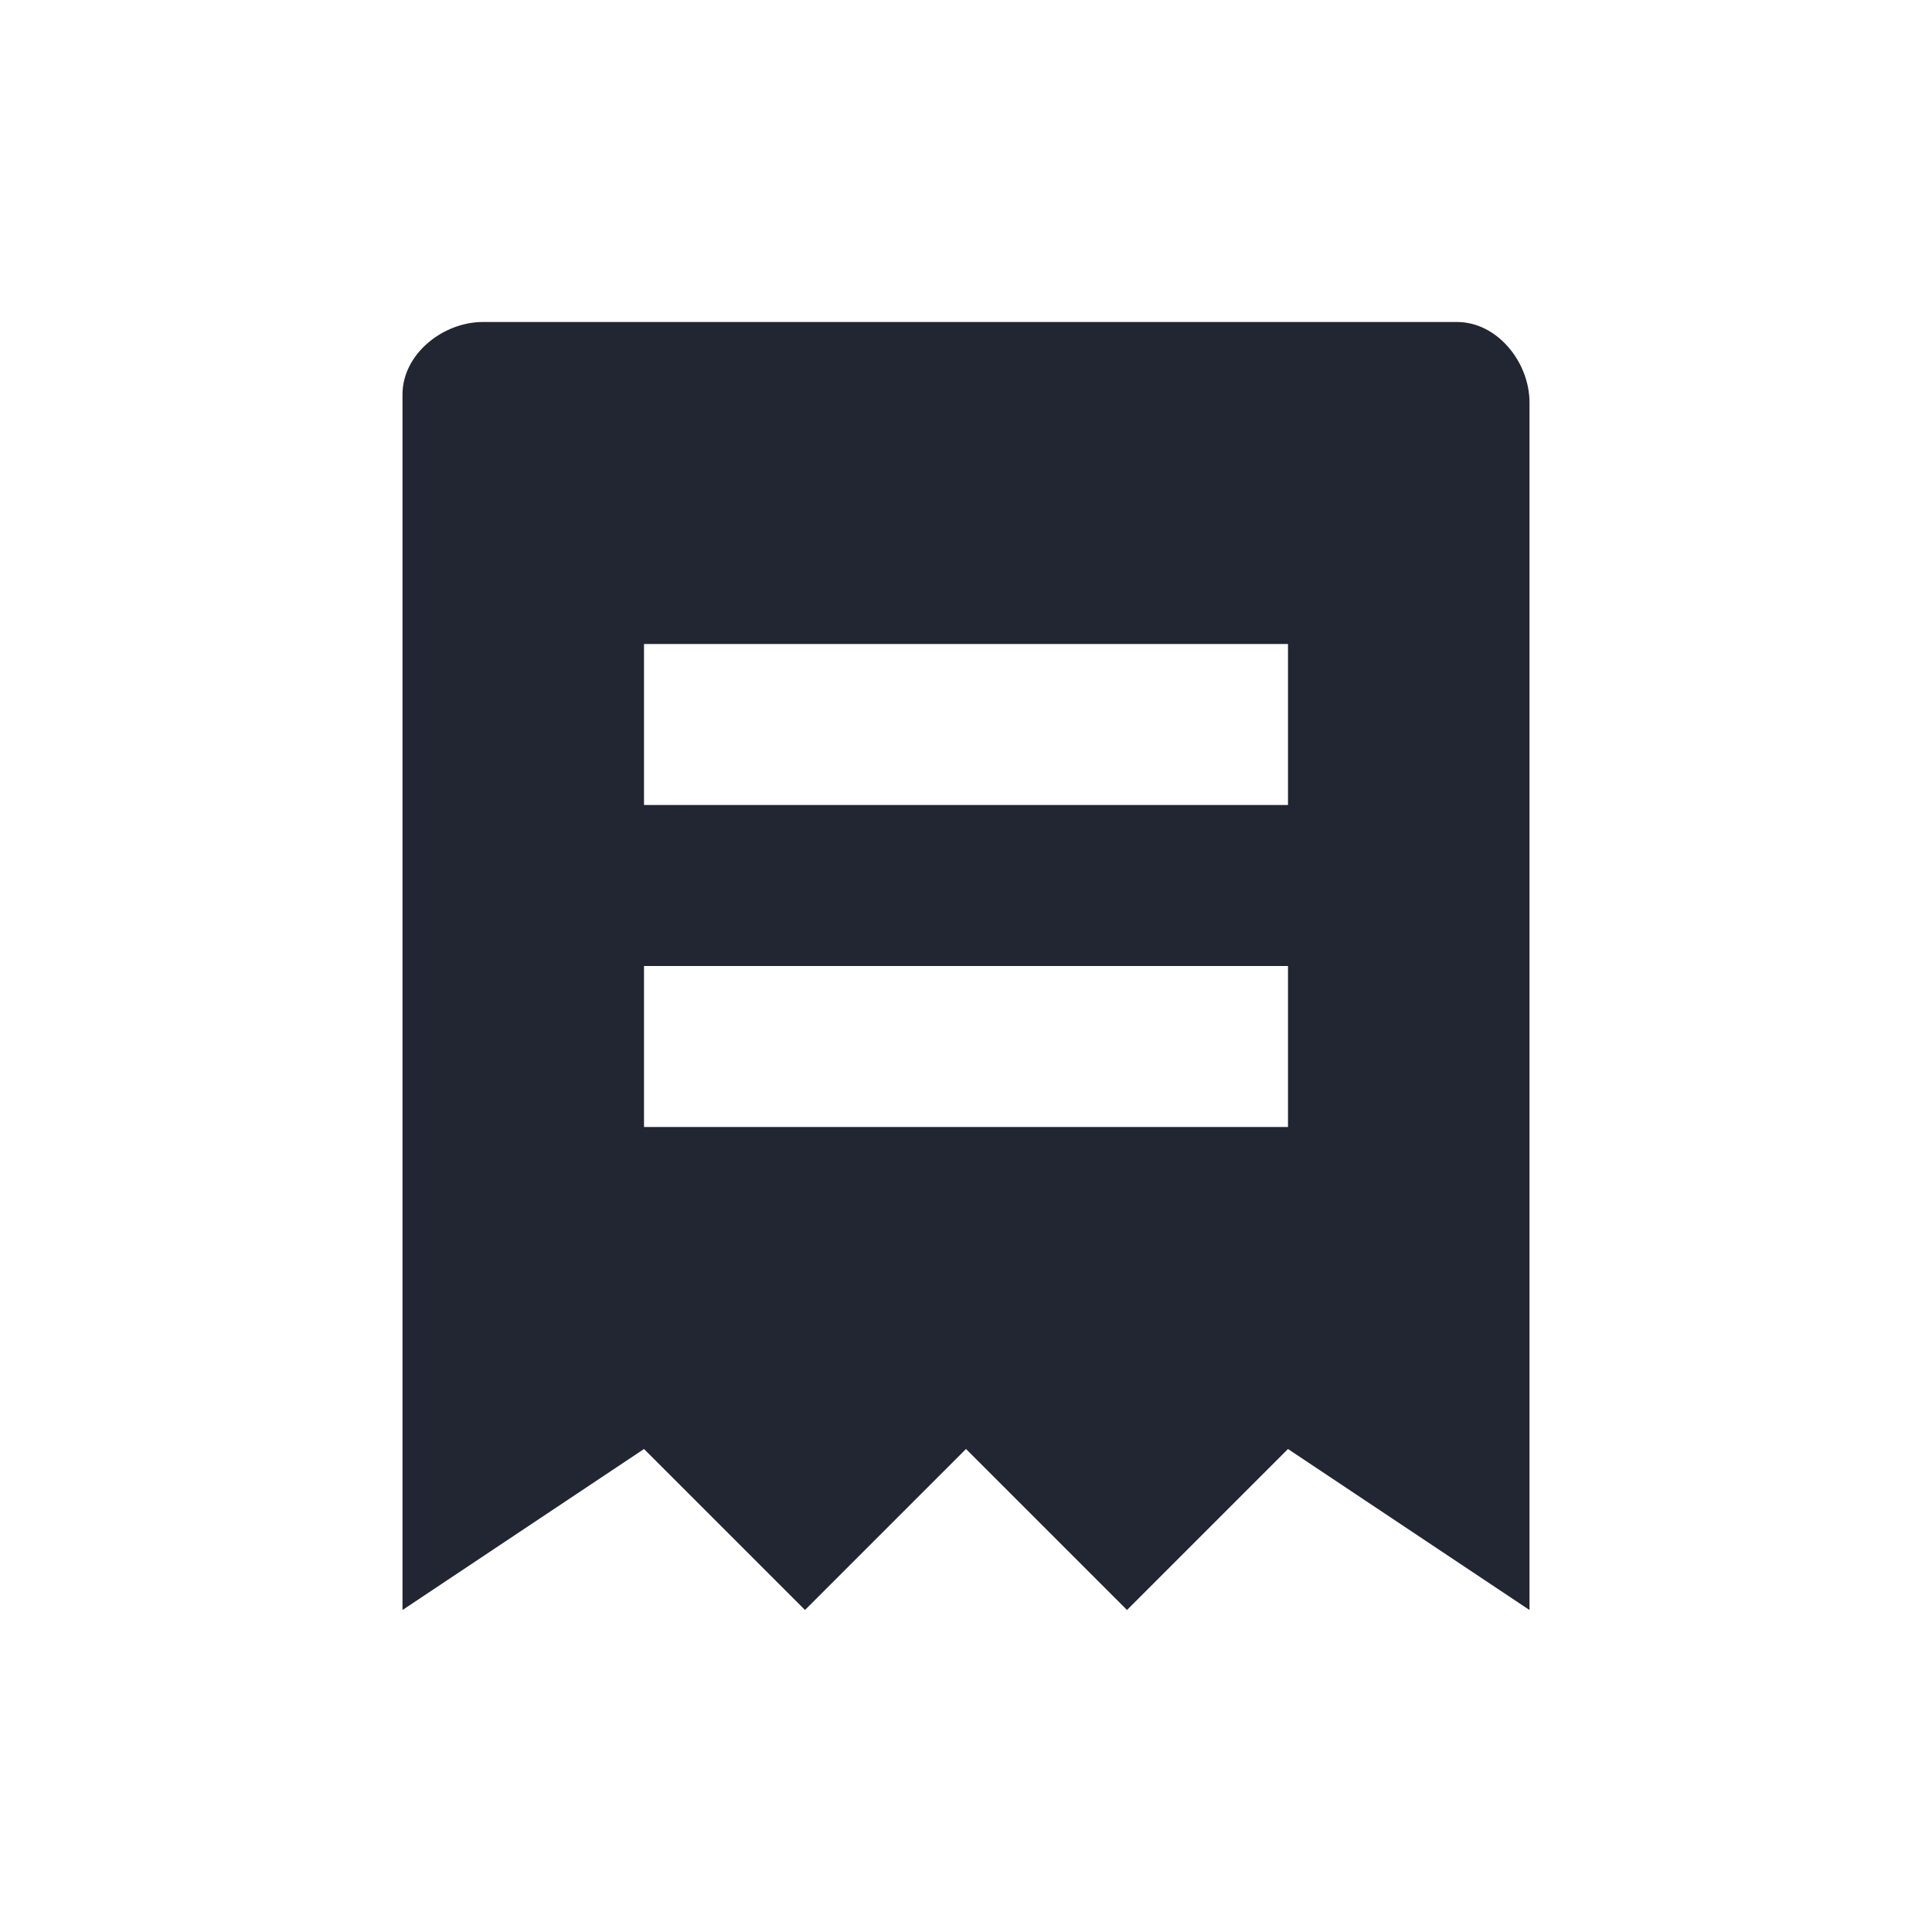
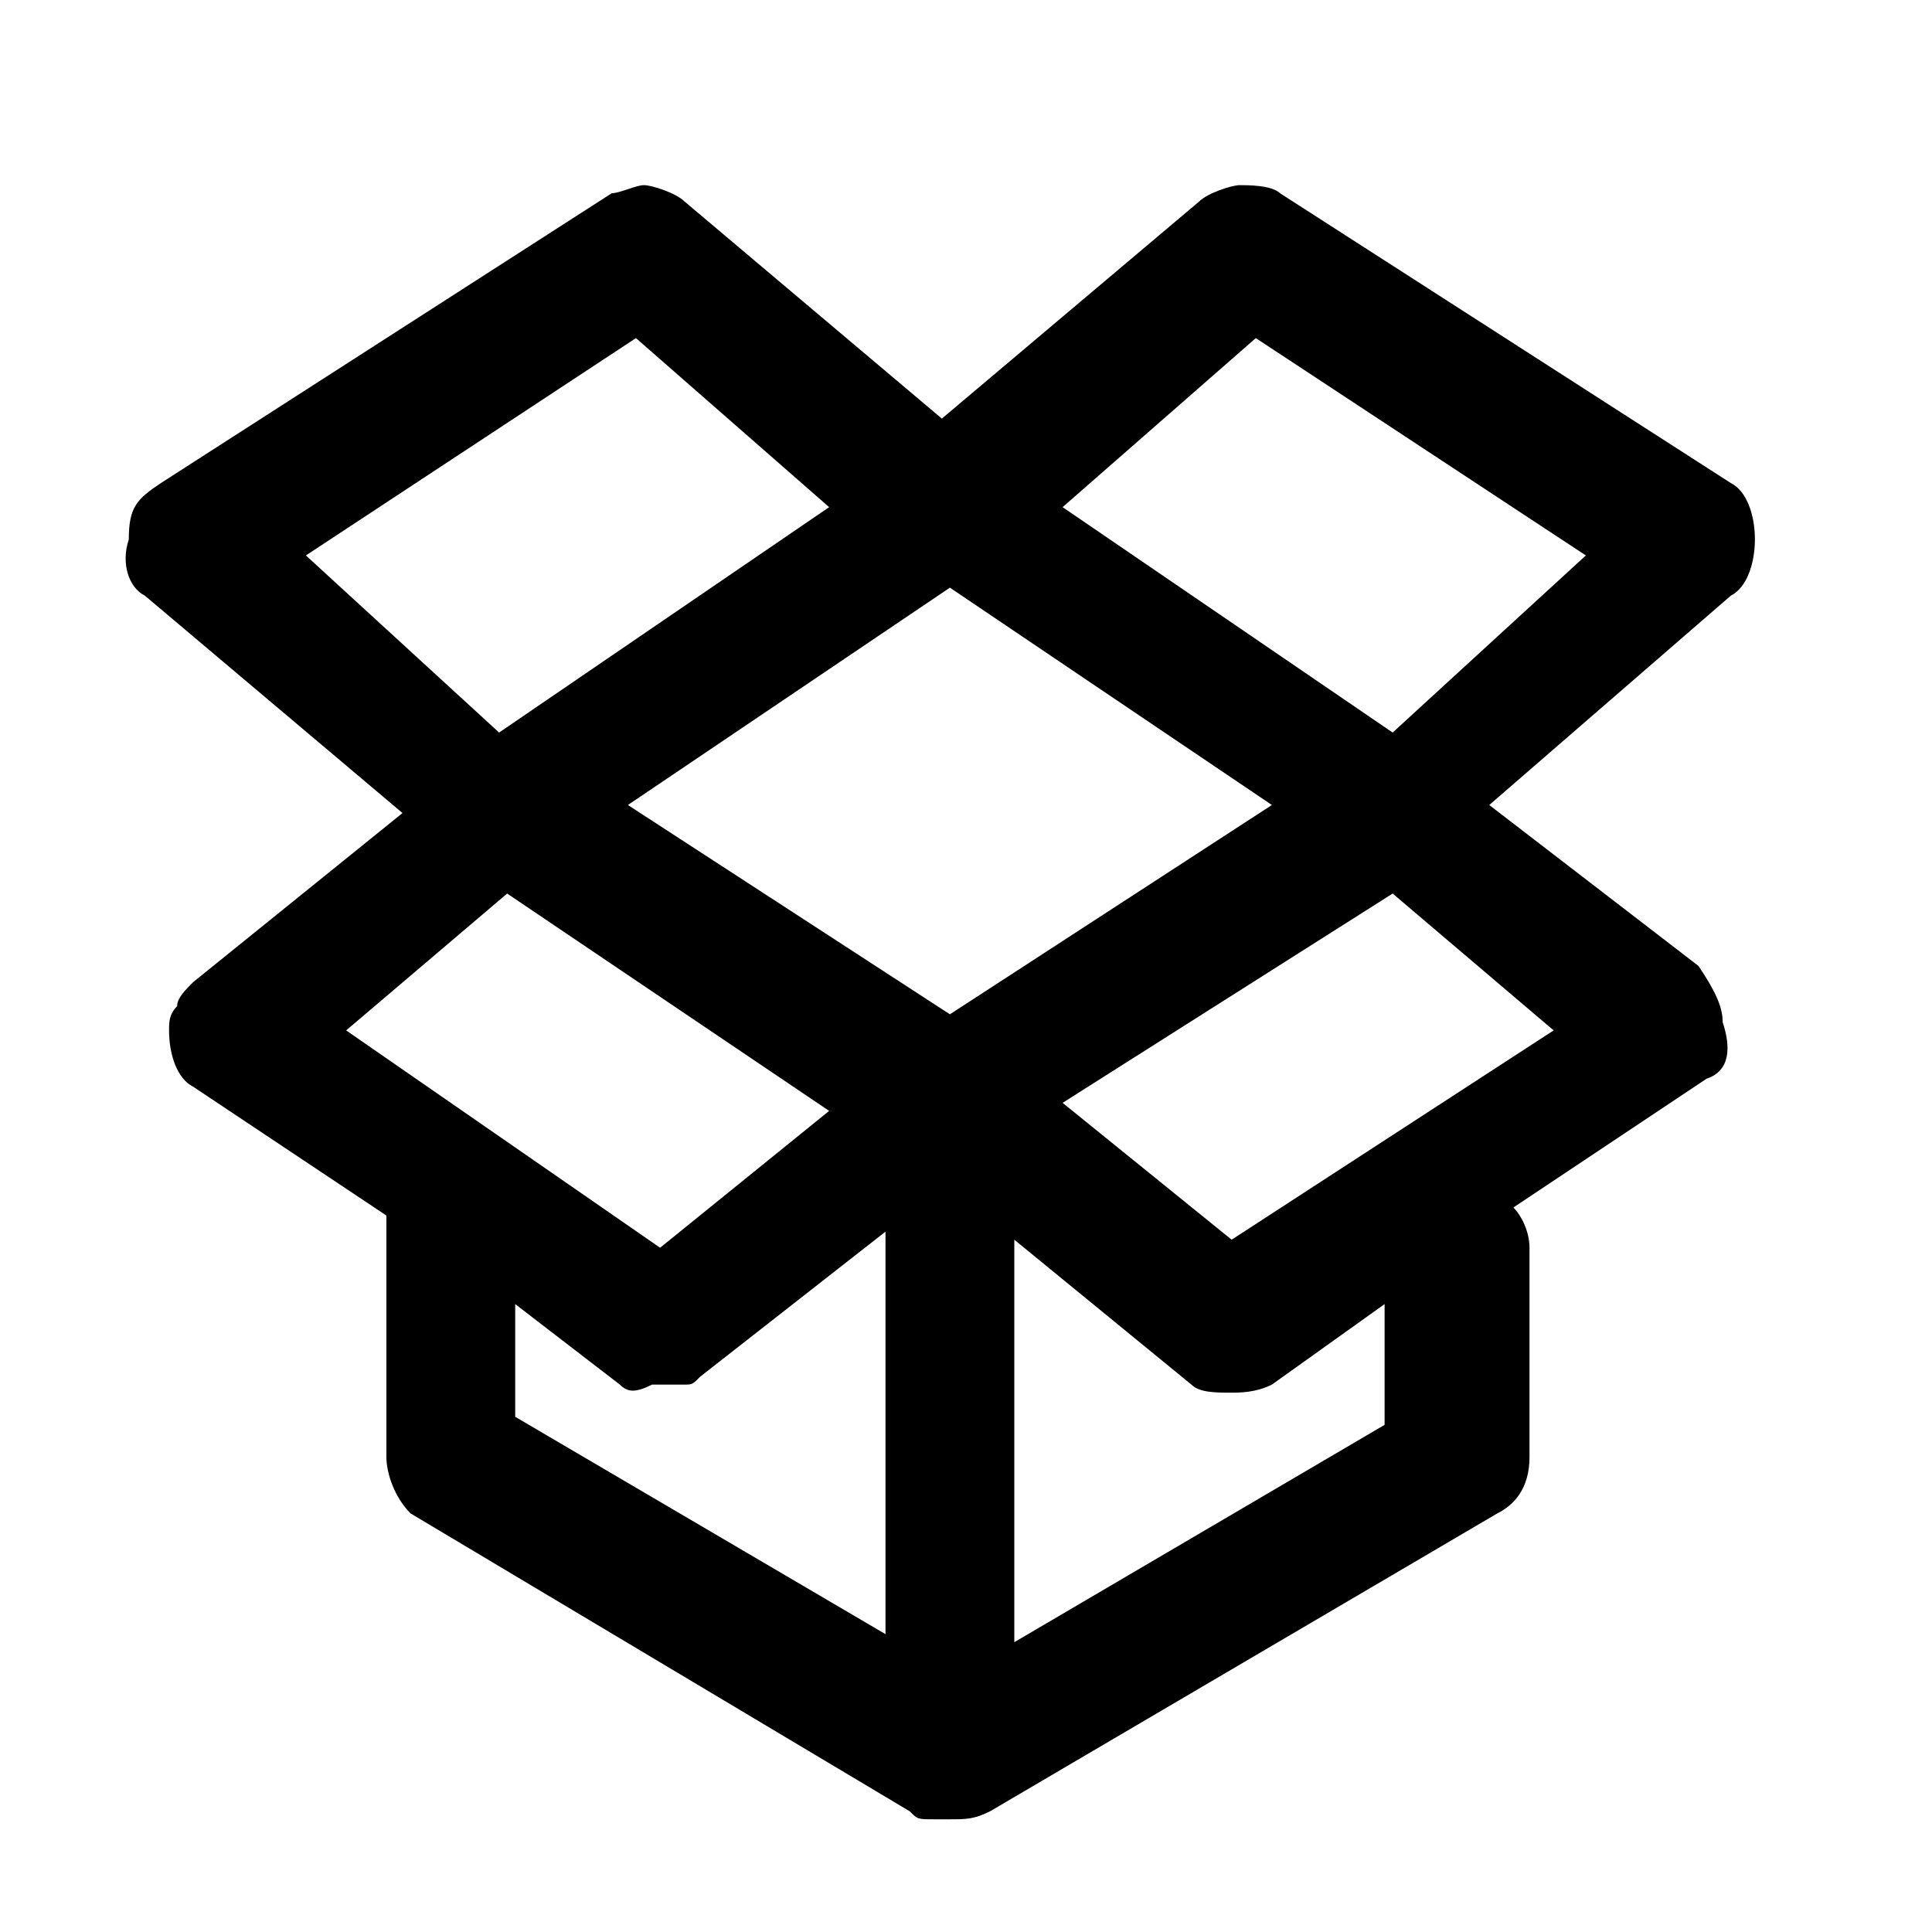
<svg xmlns="http://www.w3.org/2000/svg" version="1.1" id="Layer_1" x="0px" y="0px" viewBox="0 0 24 24" style="enable-background:new 0 0 24 24;" xml:space="preserve">
-   <style type="text/css">
- 	.st0{fill:none;}
- 	.st1{fill:#222532;}
- </style>
-   <path class="st0" d="M2,0h20c1.1,0,2,0.9,2,2v20c0,1.1-0.9,2-2,2H2c-1.1,0-2-0.9-2-2V2C0,0.9,0.9,0,2,0z" />
-   <path class="st1" d="M18,4H6C5.5,4,5,4.4,5,4.9C5,4.9,5,5,5,5v15l3-2l2,2l2-2l2,2l2-2l3,2V5c0-0.5-0.4-1-0.9-1C18.1,4,18,4,18,4z   M16,14H8v-2h8V14z M16,10H8V8h8V10z" />
+   <path d="M21.5,6l-5.6-3.6c-0.1-0.1-0.4-0.1-0.5-0.1c-0.1,0-0.4,0.1-0.5,0.2l-3.2,2.7L8.5,2.5C8.4,2.4,8.1,2.3,8,2.3  c-0.1,0-0.3,0.1-0.4,0.1L2,6C1.7,6.2,1.6,6.3,1.6,6.7C1.5,7,1.6,7.3,1.8,7.4L5,10.1l-2.6,2.1c-0.1,0.1-0.2,0.2-0.2,0.3  c-0.1,0.1-0.1,0.2-0.1,0.3c0,0.3,0.1,0.6,0.3,0.7l2.4,1.6v3c0,0.2,0.1,0.5,0.3,0.7l6.2,3.7c0.1,0.1,0.1,0.1,0.3,0.1h0.2  c0.2,0,0.3,0,0.5-0.1l6.3-3.7c0.2-0.1,0.4-0.3,0.4-0.7v-2.6c0-0.2-0.1-0.4-0.2-0.5l2.4-1.6c0.3-0.1,0.3-0.4,0.2-0.7  c0-0.2-0.1-0.4-0.3-0.7L18.5,10l3-2.6c0.2-0.1,0.3-0.4,0.3-0.7C21.8,6.4,21.7,6.1,21.5,6z M17.3,11.1l2,1.7l-4,2.6l-2.1-1.7  L17.3,11.1z M12.6,15.4l2.2,1.8c0.1,0.1,0.3,0.1,0.5,0.1c0.1,0,0.3,0,0.5-0.1l1.4-1v1.5l-4.6,2.7V15.4z M17.3,9.1l-4.1-2.8l2.4-2.1  l4.1,2.7L17.3,9.1z M15.8,10l-4,2.6l-4-2.6l4-2.7L15.8,10z M10.3,13.8l-2.1,1.7l-3.9-2.7l2-1.7L10.3,13.8z M6.4,16.2l1.3,1  c0.1,0.1,0.2,0.1,0.4,0h0.4c0.1,0,0.1,0,0.2-0.1c0,0,0,0,0,0h0l2.3-1.8v5l-4.6-2.7V16.2z M3.8,6.9l4.1-2.7l2.4,2.1L6.2,9.1L3.8,6.9z  " />
</svg>
